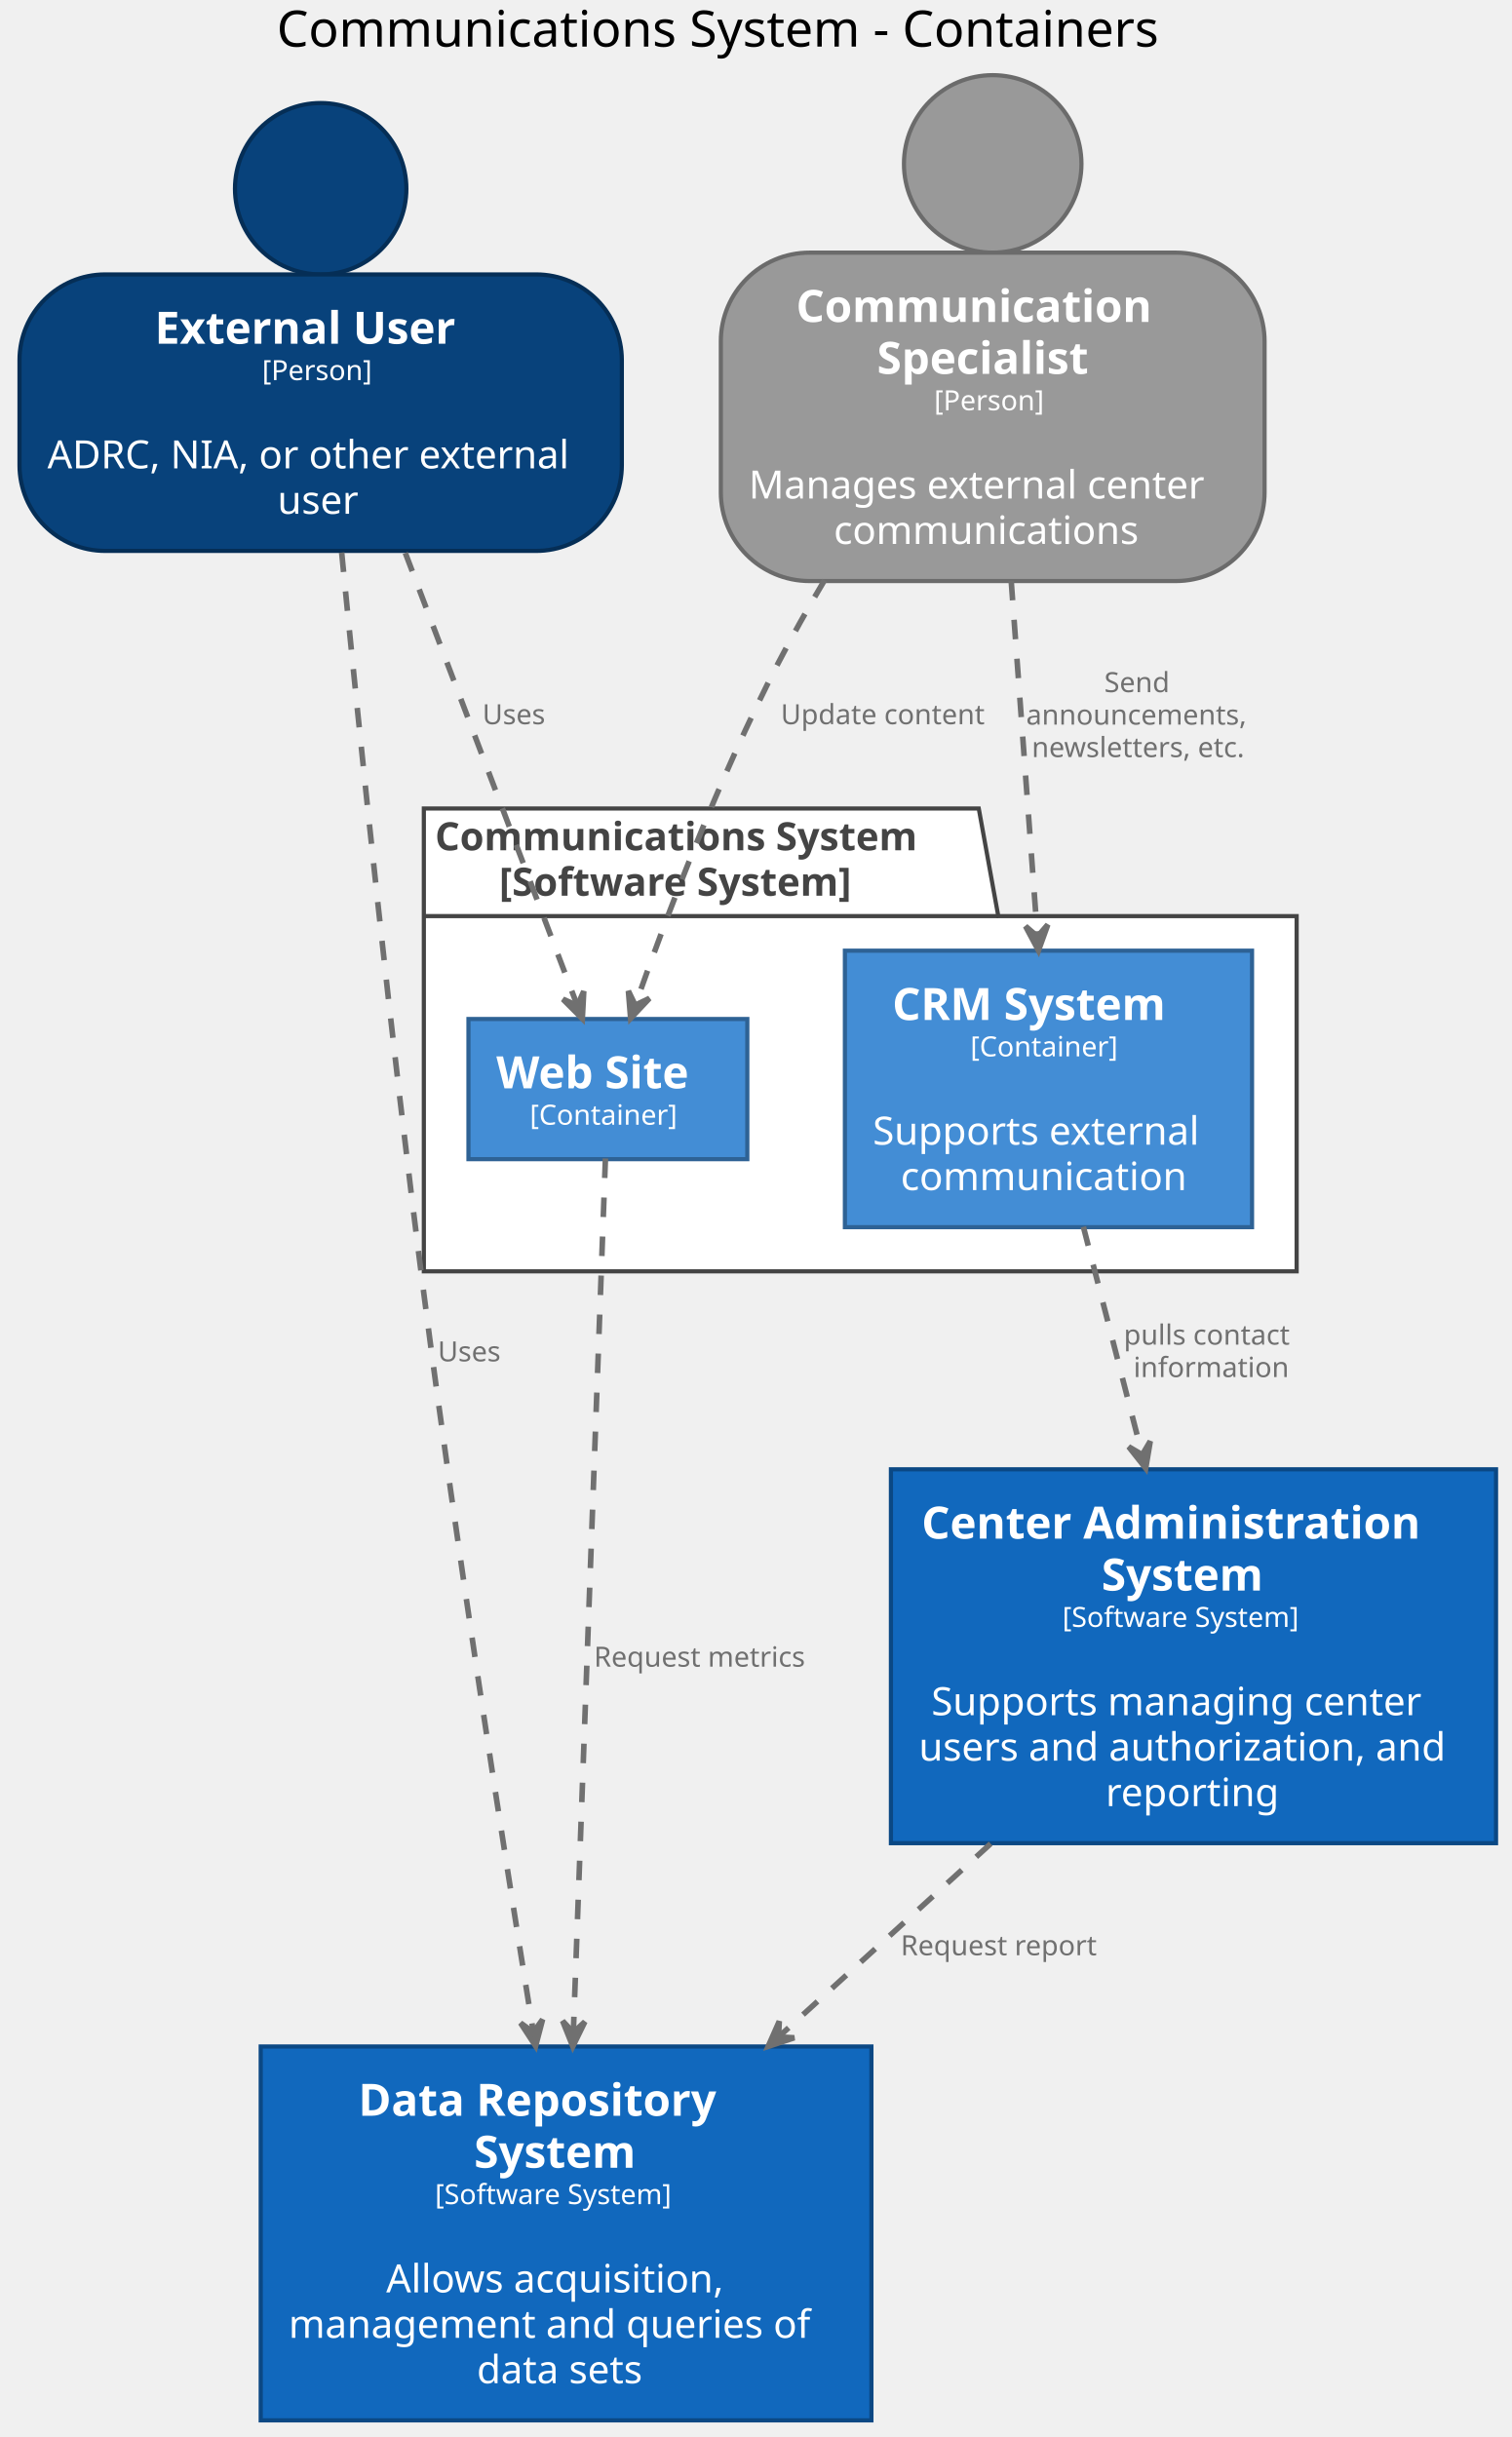
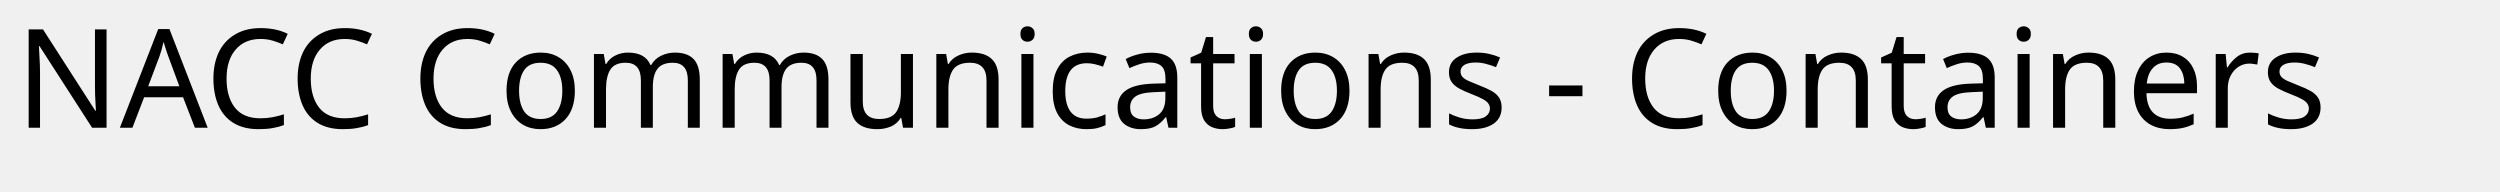
- <svg xmlns="http://www.w3.org/2000/svg" contentScriptType="application/ecmascript" contentStyleType="text/css" height="874px" preserveAspectRatio="none" style="width:542px;height:874px;background:#FFFFFF;" version="1.1" viewBox="0 0 542 874" width="542px" zoomAndPan="magnify">
+ <svg xmlns="http://www.w3.org/2000/svg" contentScriptType="application/ecmascript" contentStyleType="text/css" height="25px" preserveAspectRatio="none" style="width:327px;height:25px;background:#FFFFFF;" version="1.1" viewBox="0 0 327 25" width="327px" zoomAndPan="magnify">
  <defs />
  <g>
-     <text fill="#000000" font-family="sans-serif" font-size="18" lengthAdjust="spacing" textLength="331" x="99.25" y="16.708">Communications System - Containers</text>
-     <polygon fill="#FFFFFF" points="152,289.953,351,289.953,358,328.547,465,328.547,465,455.953,152,455.953,152,289.953" style="stroke:#444444;stroke-width:1.5;" />
-     <line style="stroke:#444444;stroke-width:1.5;" x1="152" x2="358" y1="328.547" y2="328.547" />
-     <text fill="#444444" font-family="sans-serif" font-size="14" font-weight="bold" lengthAdjust="spacing" textLength="193" x="156" y="304.948">Communications System</text>
-     <text fill="#444444" font-family="sans-serif" font-size="14" font-weight="bold" lengthAdjust="spacing" textLength="147" x="179" y="321.245">[Software System]</text>
-     <rect fill="#438DD5" height="50.266" style="stroke:#2E6295;stroke-width:1.5;" width="100" x="168" y="365.453" />
-     <text fill="#FFFFFF" font-family="sans-serif" font-size="16" font-weight="bold" lengthAdjust="spacing" textLength="80" x="178" y="390.305">Web Site</text>
-     <text fill="#FFFFFF" font-family="sans-serif" font-size="10" lengthAdjust="spacing" textLength="56" x="190" y="403.36">[Container]</text>
-     <rect fill="#438DD5" height="99.156" style="stroke:#2E6295;stroke-width:1.5;" width="146" x="303" y="340.953" />
-     <text fill="#FFFFFF" font-family="sans-serif" font-size="16" font-weight="bold" lengthAdjust="spacing" textLength="112" x="320" y="365.805">CRM System</text>
-     <text fill="#FFFFFF" font-family="sans-serif" font-size="10" lengthAdjust="spacing" textLength="56" x="348" y="378.86">[Container]</text>
-     <text fill="#FFFFFF" font-family="sans-serif" font-size="14" lengthAdjust="spacing" textLength="0" x="378" y="394.214" />
-     <text fill="#FFFFFF" font-family="sans-serif" font-size="14" lengthAdjust="spacing" textLength="122" x="313" y="410.511">Supports external</text>
-     <text fill="#FFFFFF" font-family="sans-serif" font-size="14" lengthAdjust="spacing" textLength="106" x="323" y="426.808">communication</text>
-     <ellipse cx="115" cy="67.686" fill="#08427B" rx="30.733" ry="30.733" style="stroke:#052E56;stroke-width:1.5;" />
-     <rect fill="#08427B" height="99.156" rx="30.733" ry="30.733" style="stroke:#052E56;stroke-width:1.5;" width="216" x="7" y="98.419" />
-     <text fill="#FFFFFF" font-family="sans-serif" font-size="16" font-weight="bold" lengthAdjust="spacing" textLength="119" x="55.5" y="123.271">External User</text>
-     <text fill="#FFFFFF" font-family="sans-serif" font-size="10" lengthAdjust="spacing" textLength="42" x="94" y="136.327">[Person]</text>
-     <text fill="#FFFFFF" font-family="sans-serif" font-size="14" lengthAdjust="spacing" textLength="0" x="117" y="151.68" />
-     <text fill="#FFFFFF" font-family="sans-serif" font-size="14" lengthAdjust="spacing" textLength="192" x="17" y="167.977">ADRC, NIA, or other external</text>
-     <text fill="#FFFFFF" font-family="sans-serif" font-size="14" lengthAdjust="spacing" textLength="31" x="99.5" y="184.274">user</text>
-     <ellipse cx="356" cy="58.779" fill="#999999" rx="31.826" ry="31.826" style="stroke:#6B6B6B;stroke-width:1.5;" />
-     <rect fill="#999999" height="117.781" rx="31.826" ry="31.826" style="stroke:#6B6B6B;stroke-width:1.5;" width="195" x="258.5" y="90.604" />
-     <text fill="#FFFFFF" font-family="sans-serif" font-size="16" font-weight="bold" lengthAdjust="spacing" textLength="135" x="285.5" y="115.456">Communication</text>
-     <text fill="#FFFFFF" font-family="sans-serif" font-size="16" font-weight="bold" lengthAdjust="spacing" textLength="83" x="314.5" y="134.081">Specialist</text>
-     <text fill="#FFFFFF" font-family="sans-serif" font-size="10" lengthAdjust="spacing" textLength="42" x="335" y="147.136">[Person]</text>
-     <text fill="#FFFFFF" font-family="sans-serif" font-size="14" lengthAdjust="spacing" textLength="0" x="358" y="162.49" />
-     <text fill="#FFFFFF" font-family="sans-serif" font-size="14" lengthAdjust="spacing" textLength="171" x="268.5" y="178.787">Manages external center</text>
-     <text fill="#FFFFFF" font-family="sans-serif" font-size="14" lengthAdjust="spacing" textLength="114" x="299" y="195.083">communications</text>
-     <rect fill="#1168BD" height="134.078" style="stroke:#0B4884;stroke-width:1.5;" width="219" x="93.5" y="733.953" />
-     <text fill="#FFFFFF" font-family="sans-serif" font-size="16" font-weight="bold" lengthAdjust="spacing" textLength="143" x="128.5" y="758.805">Data Repository</text>
-     <text fill="#FFFFFF" font-family="sans-serif" font-size="16" font-weight="bold" lengthAdjust="spacing" textLength="66" x="170" y="777.43">System</text>
-     <text fill="#FFFFFF" font-family="sans-serif" font-size="10" lengthAdjust="spacing" textLength="94" x="156" y="790.485">[Software System]</text>
-     <text fill="#FFFFFF" font-family="sans-serif" font-size="14" lengthAdjust="spacing" textLength="0" x="205" y="805.839" />
-     <text fill="#FFFFFF" font-family="sans-serif" font-size="14" lengthAdjust="spacing" textLength="125" x="138.5" y="822.136">Allows acquisition,</text>
-     <text fill="#FFFFFF" font-family="sans-serif" font-size="14" lengthAdjust="spacing" textLength="195" x="103.5" y="838.433">management and queries of</text>
-     <text fill="#FFFFFF" font-family="sans-serif" font-size="14" lengthAdjust="spacing" textLength="64" x="171" y="854.73">data sets</text>
-     <rect fill="#1168BD" height="134.078" style="stroke:#0B4884;stroke-width:1.5;" width="217" x="319.5" y="526.953" />
-     <text fill="#FFFFFF" font-family="sans-serif" font-size="16" font-weight="bold" lengthAdjust="spacing" textLength="195" x="330.5" y="551.805">Center Administration</text>
-     <text fill="#FFFFFF" font-family="sans-serif" font-size="16" font-weight="bold" lengthAdjust="spacing" textLength="66" x="395" y="570.43">System</text>
-     <text fill="#FFFFFF" font-family="sans-serif" font-size="10" lengthAdjust="spacing" textLength="94" x="381" y="583.485">[Software System]</text>
-     <text fill="#FFFFFF" font-family="sans-serif" font-size="14" lengthAdjust="spacing" textLength="0" x="430" y="598.839" />
-     <text fill="#FFFFFF" font-family="sans-serif" font-size="14" lengthAdjust="spacing" textLength="184" x="334" y="615.136">Supports managing center</text>
-     <text fill="#FFFFFF" font-family="sans-serif" font-size="14" lengthAdjust="spacing" textLength="197" x="329.5" y="631.433">users and authorization, and</text>
-     <text fill="#FFFFFF" font-family="sans-serif" font-size="14" lengthAdjust="spacing" textLength="63" x="396.5" y="647.73">reporting</text>
-     <path d="M295.7,208.073 C289.79,218.003 284.1,228.093 279,237.953 C257.72,279.063 238.77,329.363 227.84,360.403 " fill="none" id="CommunicationSpecialist-to-CommunicationsSystem.WebSite" style="stroke:#707070;stroke-width:2.0;stroke-dasharray:7.0,7.0;" />
-     <polygon fill="#707070" points="226.15,365.213,232.901,358.043,227.804,360.495,225.352,355.397,226.15,365.213" style="stroke:#707070;stroke-width:2.0;" />
-     <text fill="#707070" font-family="sans-serif" font-size="10" lengthAdjust="spacing" textLength="76" x="280" y="259.735">Update content</text>
-     <path d="M362.63,208.313 C365.74,250.463 369.35,299.283 372.03,335.603 " fill="none" id="CommunicationSpecialist-to-CommunicationsSystem.CRMSystem" style="stroke:#707070;stroke-width:2.0;stroke-dasharray:7.0,7.0;" />
-     <polygon fill="#707070" points="372.41,340.873,375.757,331.61,372.053,335.886,367.777,332.182,372.41,340.873" style="stroke:#707070;stroke-width:2.0;" />
-     <text fill="#707070" font-family="sans-serif" font-size="10" lengthAdjust="spacing" textLength="25" x="396" y="248.235">Send</text>
-     <text fill="#707070" font-family="sans-serif" font-size="10" lengthAdjust="spacing" textLength="81" x="368" y="259.876">announcements,</text>
-     <text fill="#707070" font-family="sans-serif" font-size="10" lengthAdjust="spacing" textLength="80" x="370" y="271.517">newsletters, etc.</text>
-     <path d="M145.35,198.293 C166.07,252.833 192.34,321.933 206.93,360.343 " fill="none" id="ExternalUser-to-CommunicationsSystem.WebSite" style="stroke:#707070;stroke-width:2.0;stroke-dasharray:7.0,7.0;" />
-     <polygon fill="#707070" points="208.83,365.323,209.353,355.488,207.045,360.653,201.88,358.345,208.83,365.323" style="stroke:#707070;stroke-width:2.0;" />
-     <text fill="#707070" font-family="sans-serif" font-size="10" lengthAdjust="spacing" textLength="24" x="173" y="259.735">Uses</text>
-     <path d="M122.53,198.163 C129.4,268.263 140.24,373.013 152,463.953 C163.84,555.483 180.25,660.603 191.23,728.543 " fill="none" id="ExternalUser-to-DataRepositorySystem" style="stroke:#707070;stroke-width:2.0;stroke-dasharray:7.0,7.0;" />
-     <polygon fill="#707070" points="192.08,733.773,194.586,724.249,191.279,728.838,186.69,725.53,192.08,733.773" style="stroke:#707070;stroke-width:2.0;" />
-     <text fill="#707070" font-family="sans-serif" font-size="10" lengthAdjust="spacing" textLength="24" x="157" y="488.235">Uses</text>
-     <path d="M355.26,661.223 C331.01,683.323 303.93,708.003 279.4,730.343 " fill="none" id="CenterAdministrationSystem-to-DataRepositorySystem" style="stroke:#707070;stroke-width:2.0;stroke-dasharray:7.0,7.0;" />
-     <polygon fill="#707070" points="275.49,733.903,284.843,730.818,279.193,730.543,279.467,724.893,275.49,733.903" style="stroke:#707070;stroke-width:2.0;" />
-     <text fill="#707070" font-family="sans-serif" font-size="10" lengthAdjust="spacing" textLength="73" x="323" y="701.235">Request report</text>
-     <path d="M217.12,415.483 C214.91,475.743 209.05,635.133 205.62,728.693 " fill="none" id="CommunicationsSystem.WebSite-to-DataRepositorySystem" style="stroke:#707070;stroke-width:2.0;stroke-dasharray:7.0,7.0;" />
-     <polygon fill="#707070" points="205.42,733.923,209.751,725.078,205.606,728.927,201.757,724.781,205.42,733.923" style="stroke:#707070;stroke-width:2.0;" />
-     <text fill="#707070" font-family="sans-serif" font-size="10" lengthAdjust="spacing" textLength="79" x="213" y="597.735">Request metrics</text>
-     <path d="M388.52,439.973 C394.83,464.423 402.6,494.543 409.58,521.573 " fill="none" id="CommunicationsSystem.CRMSystem-to-CenterAdministrationSystem" style="stroke:#707070;stroke-width:2.0;stroke-dasharray:7.0,7.0;" />
-     <polygon fill="#707070" points="410.87,526.573,412.507,516.861,409.627,521.73,404.758,518.85,410.87,526.573" style="stroke:#707070;stroke-width:2.0;" />
-     <text fill="#707070" font-family="sans-serif" font-size="10" lengthAdjust="spacing" textLength="60" x="403" y="482.235">pulls contact</text>
-     <text fill="#707070" font-family="sans-serif" font-size="10" lengthAdjust="spacing" textLength="56" x="406.5" y="493.876">information</text>
+     <text fill="#000000" font-family="sans-serif" font-size="18" lengthAdjust="spacing" textLength="318" x="2" y="16.708">NACC Communications - Containers</text>
  </g>
</svg>
